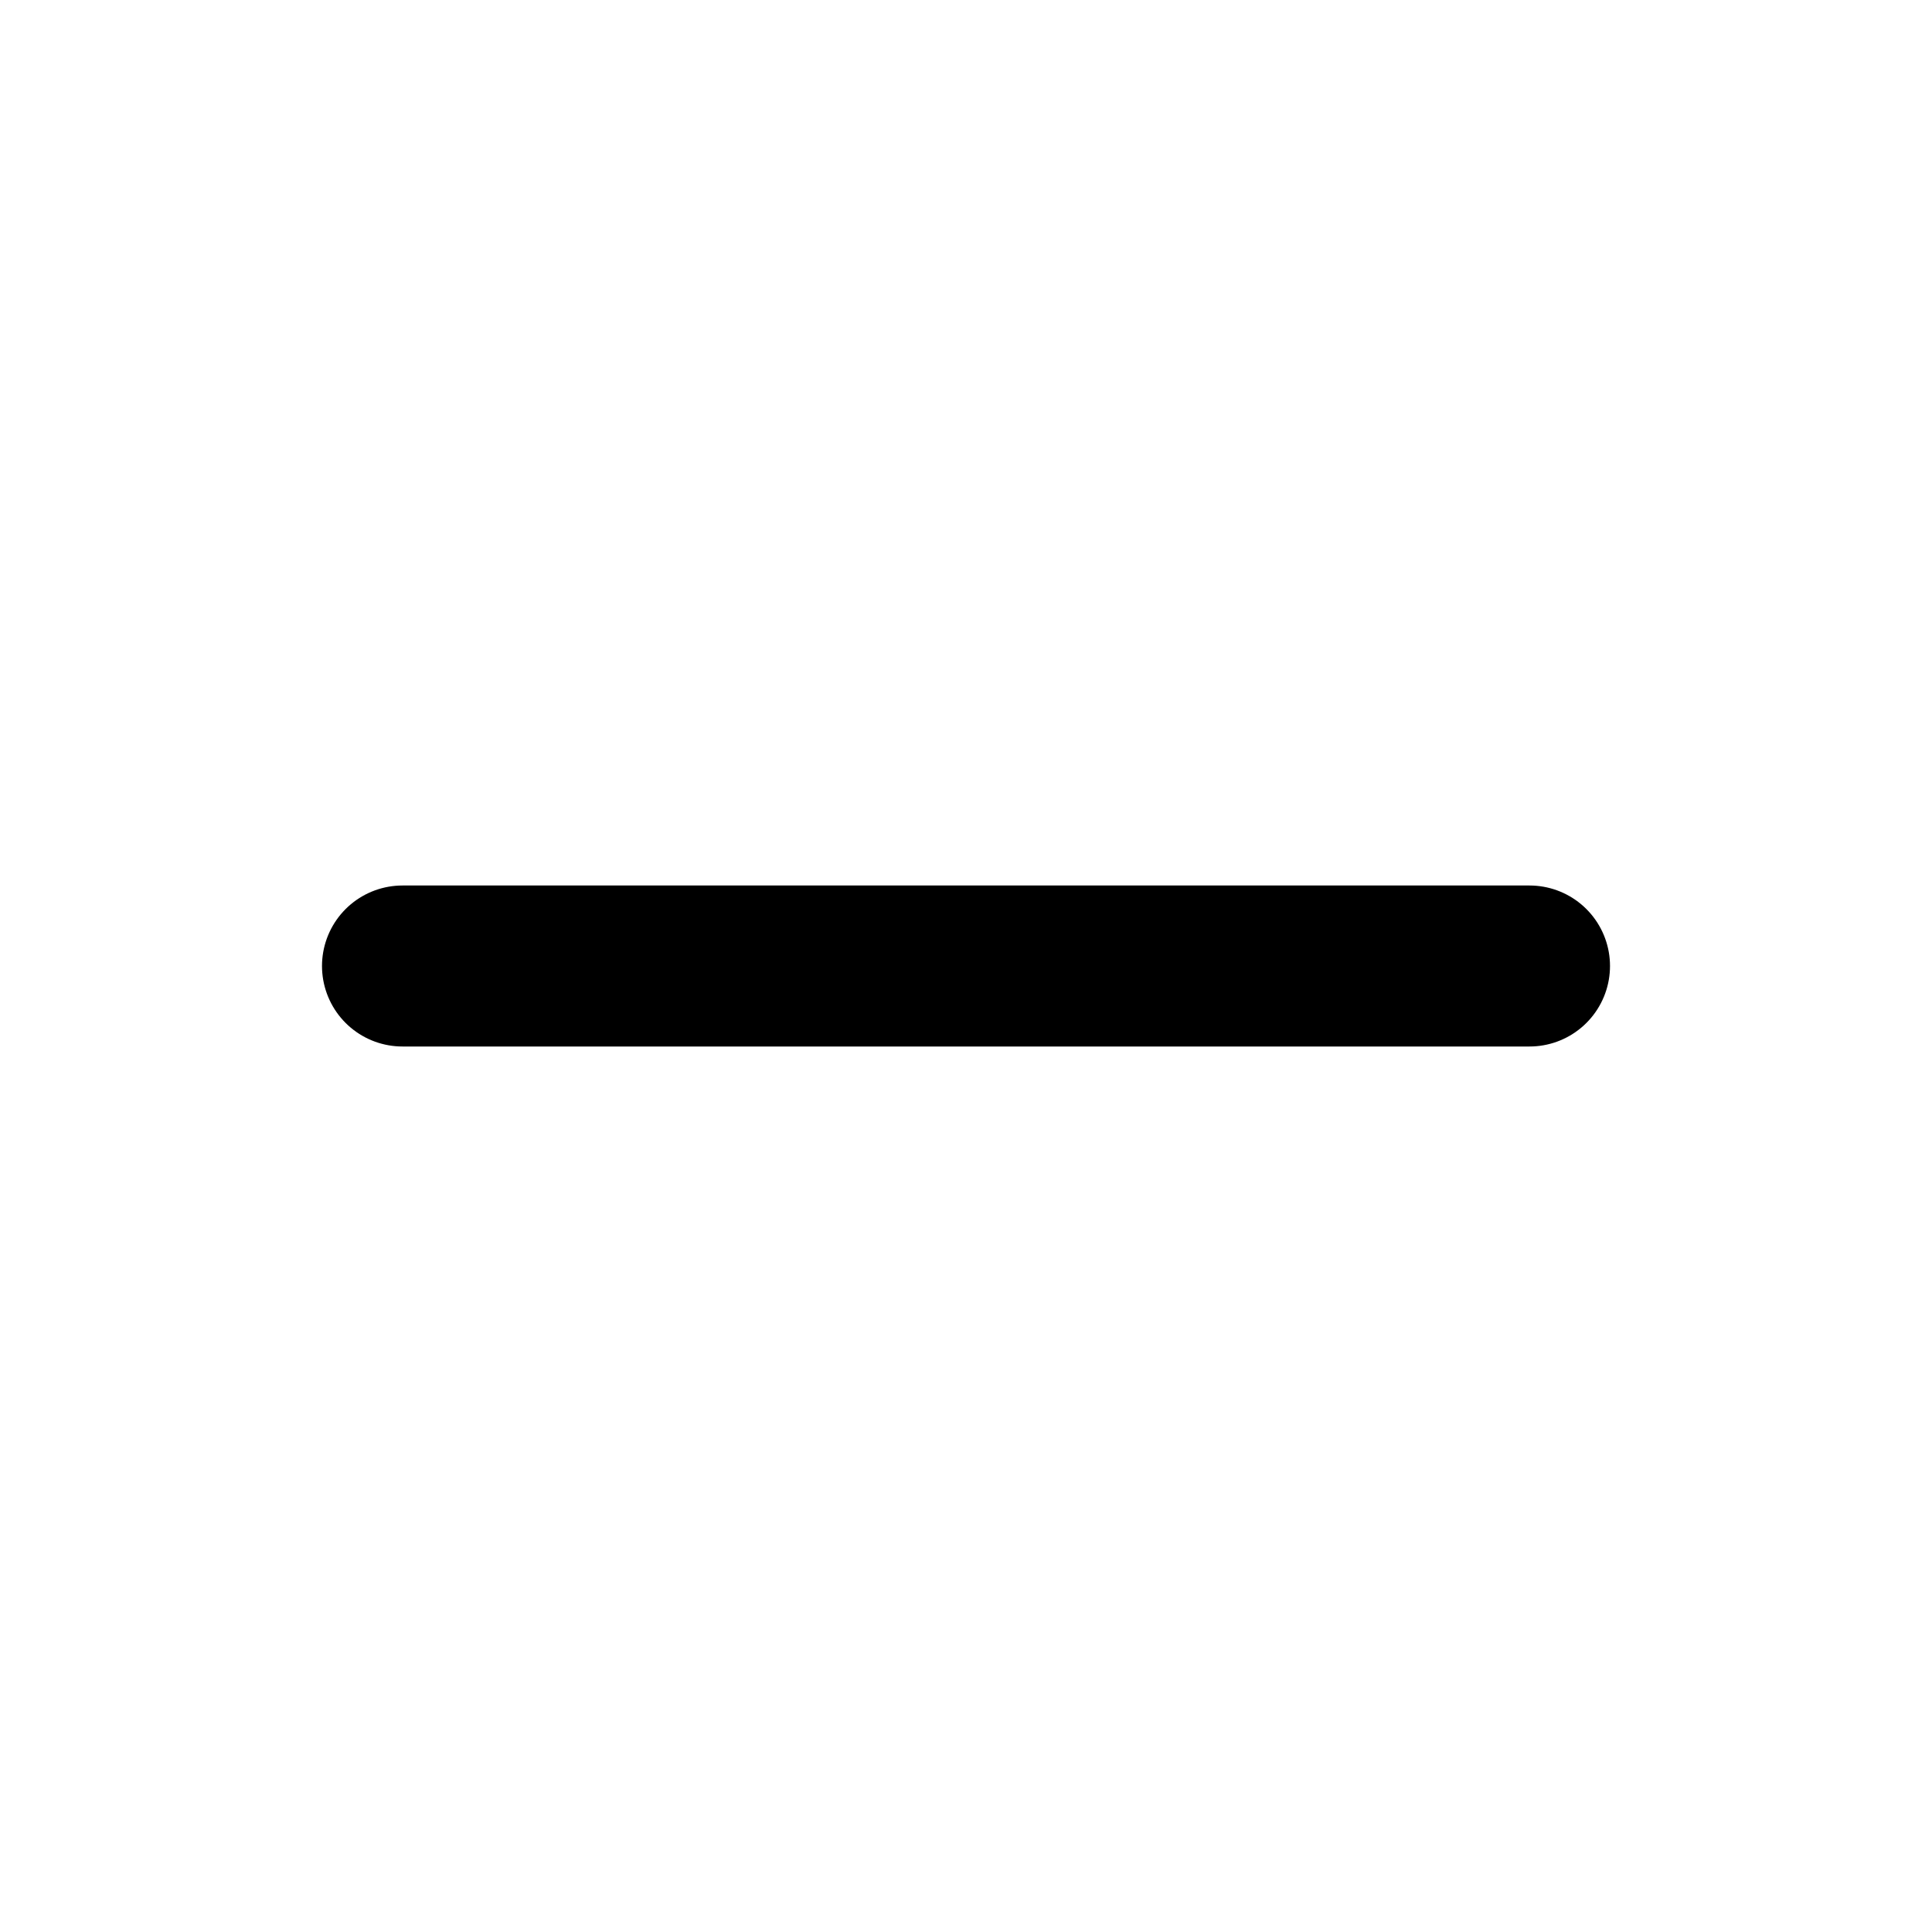
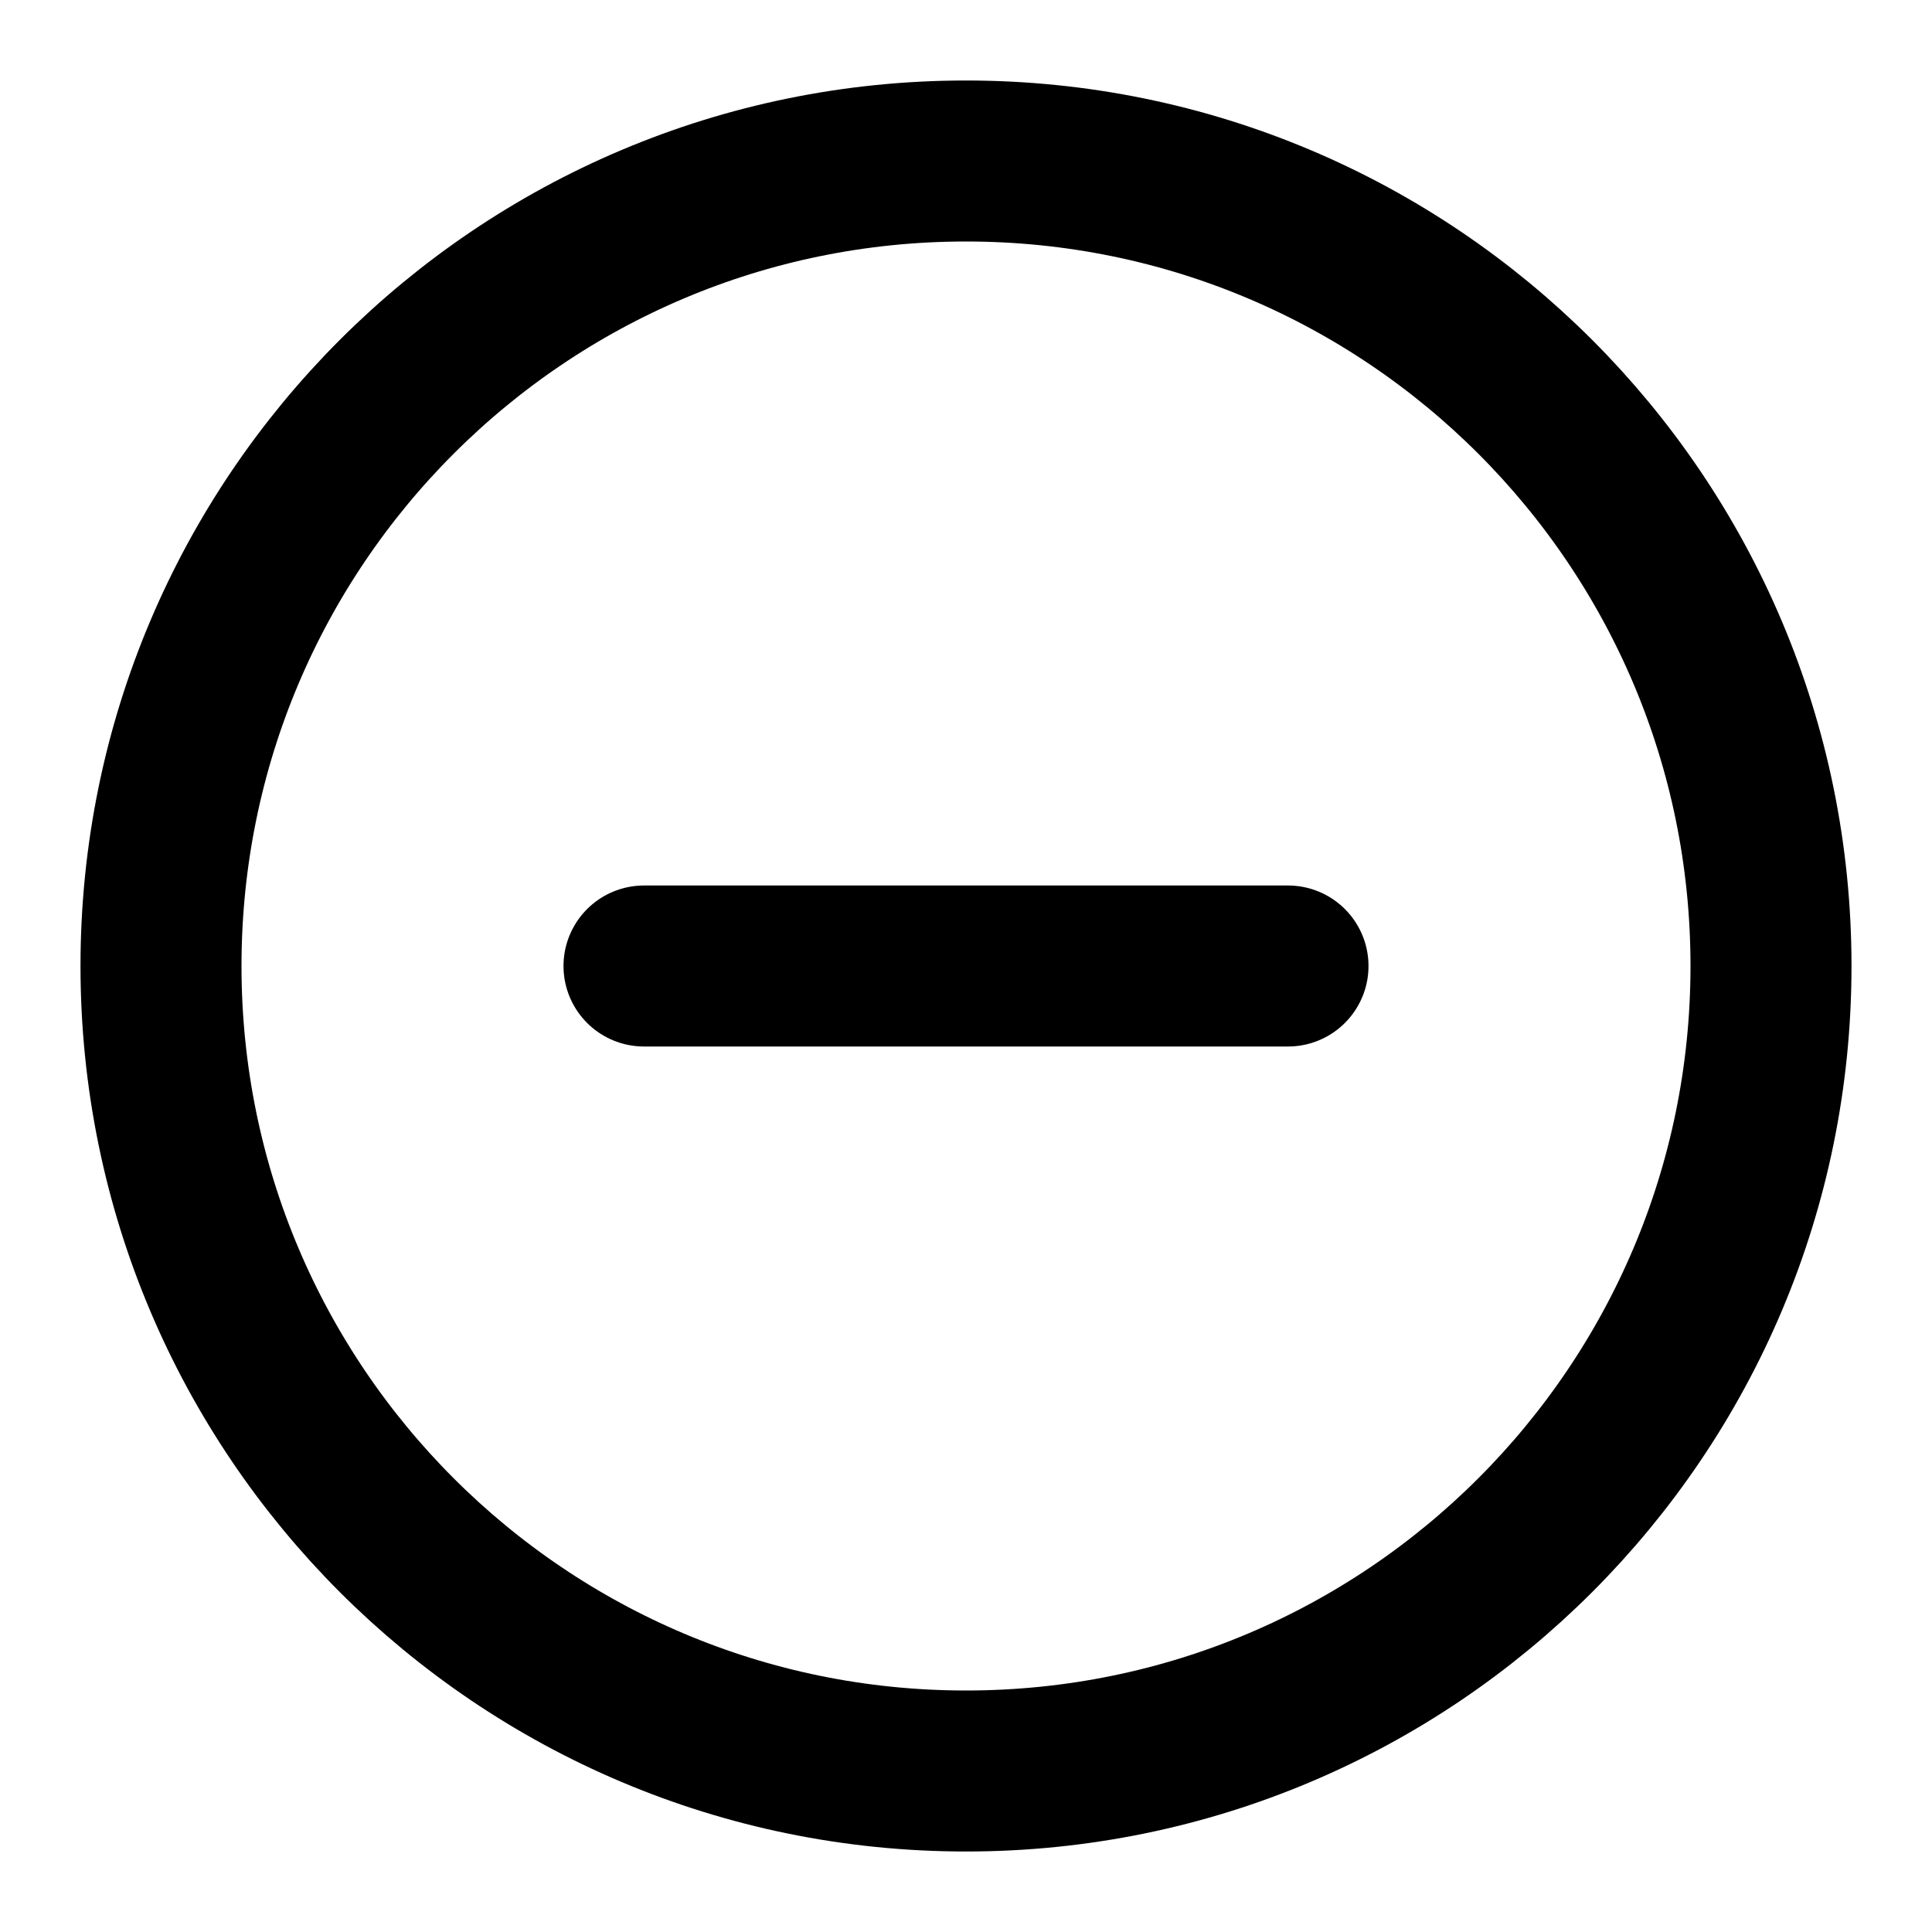
- <svg xmlns="http://www.w3.org/2000/svg" width="24" height="24" viewBox="0 0 24 24" fill="none">
-   <path d="M5 12H19" stroke="black" stroke-width="2" stroke-linecap="round" stroke-linejoin="round" />
+ <svg xmlns="http://www.w3.org/2000/svg" width="24" height="24" viewBox="0 0 24 24" fill="none" stroke="currentColor" stroke-width="2" stroke-linecap="round" stroke-linejoin="round" class="feather feather-minus-circle">
+   <circle cx="12" cy="12" r="10" />
+   <line x1="8" y1="12" x2="16" y2="12" />
</svg>
